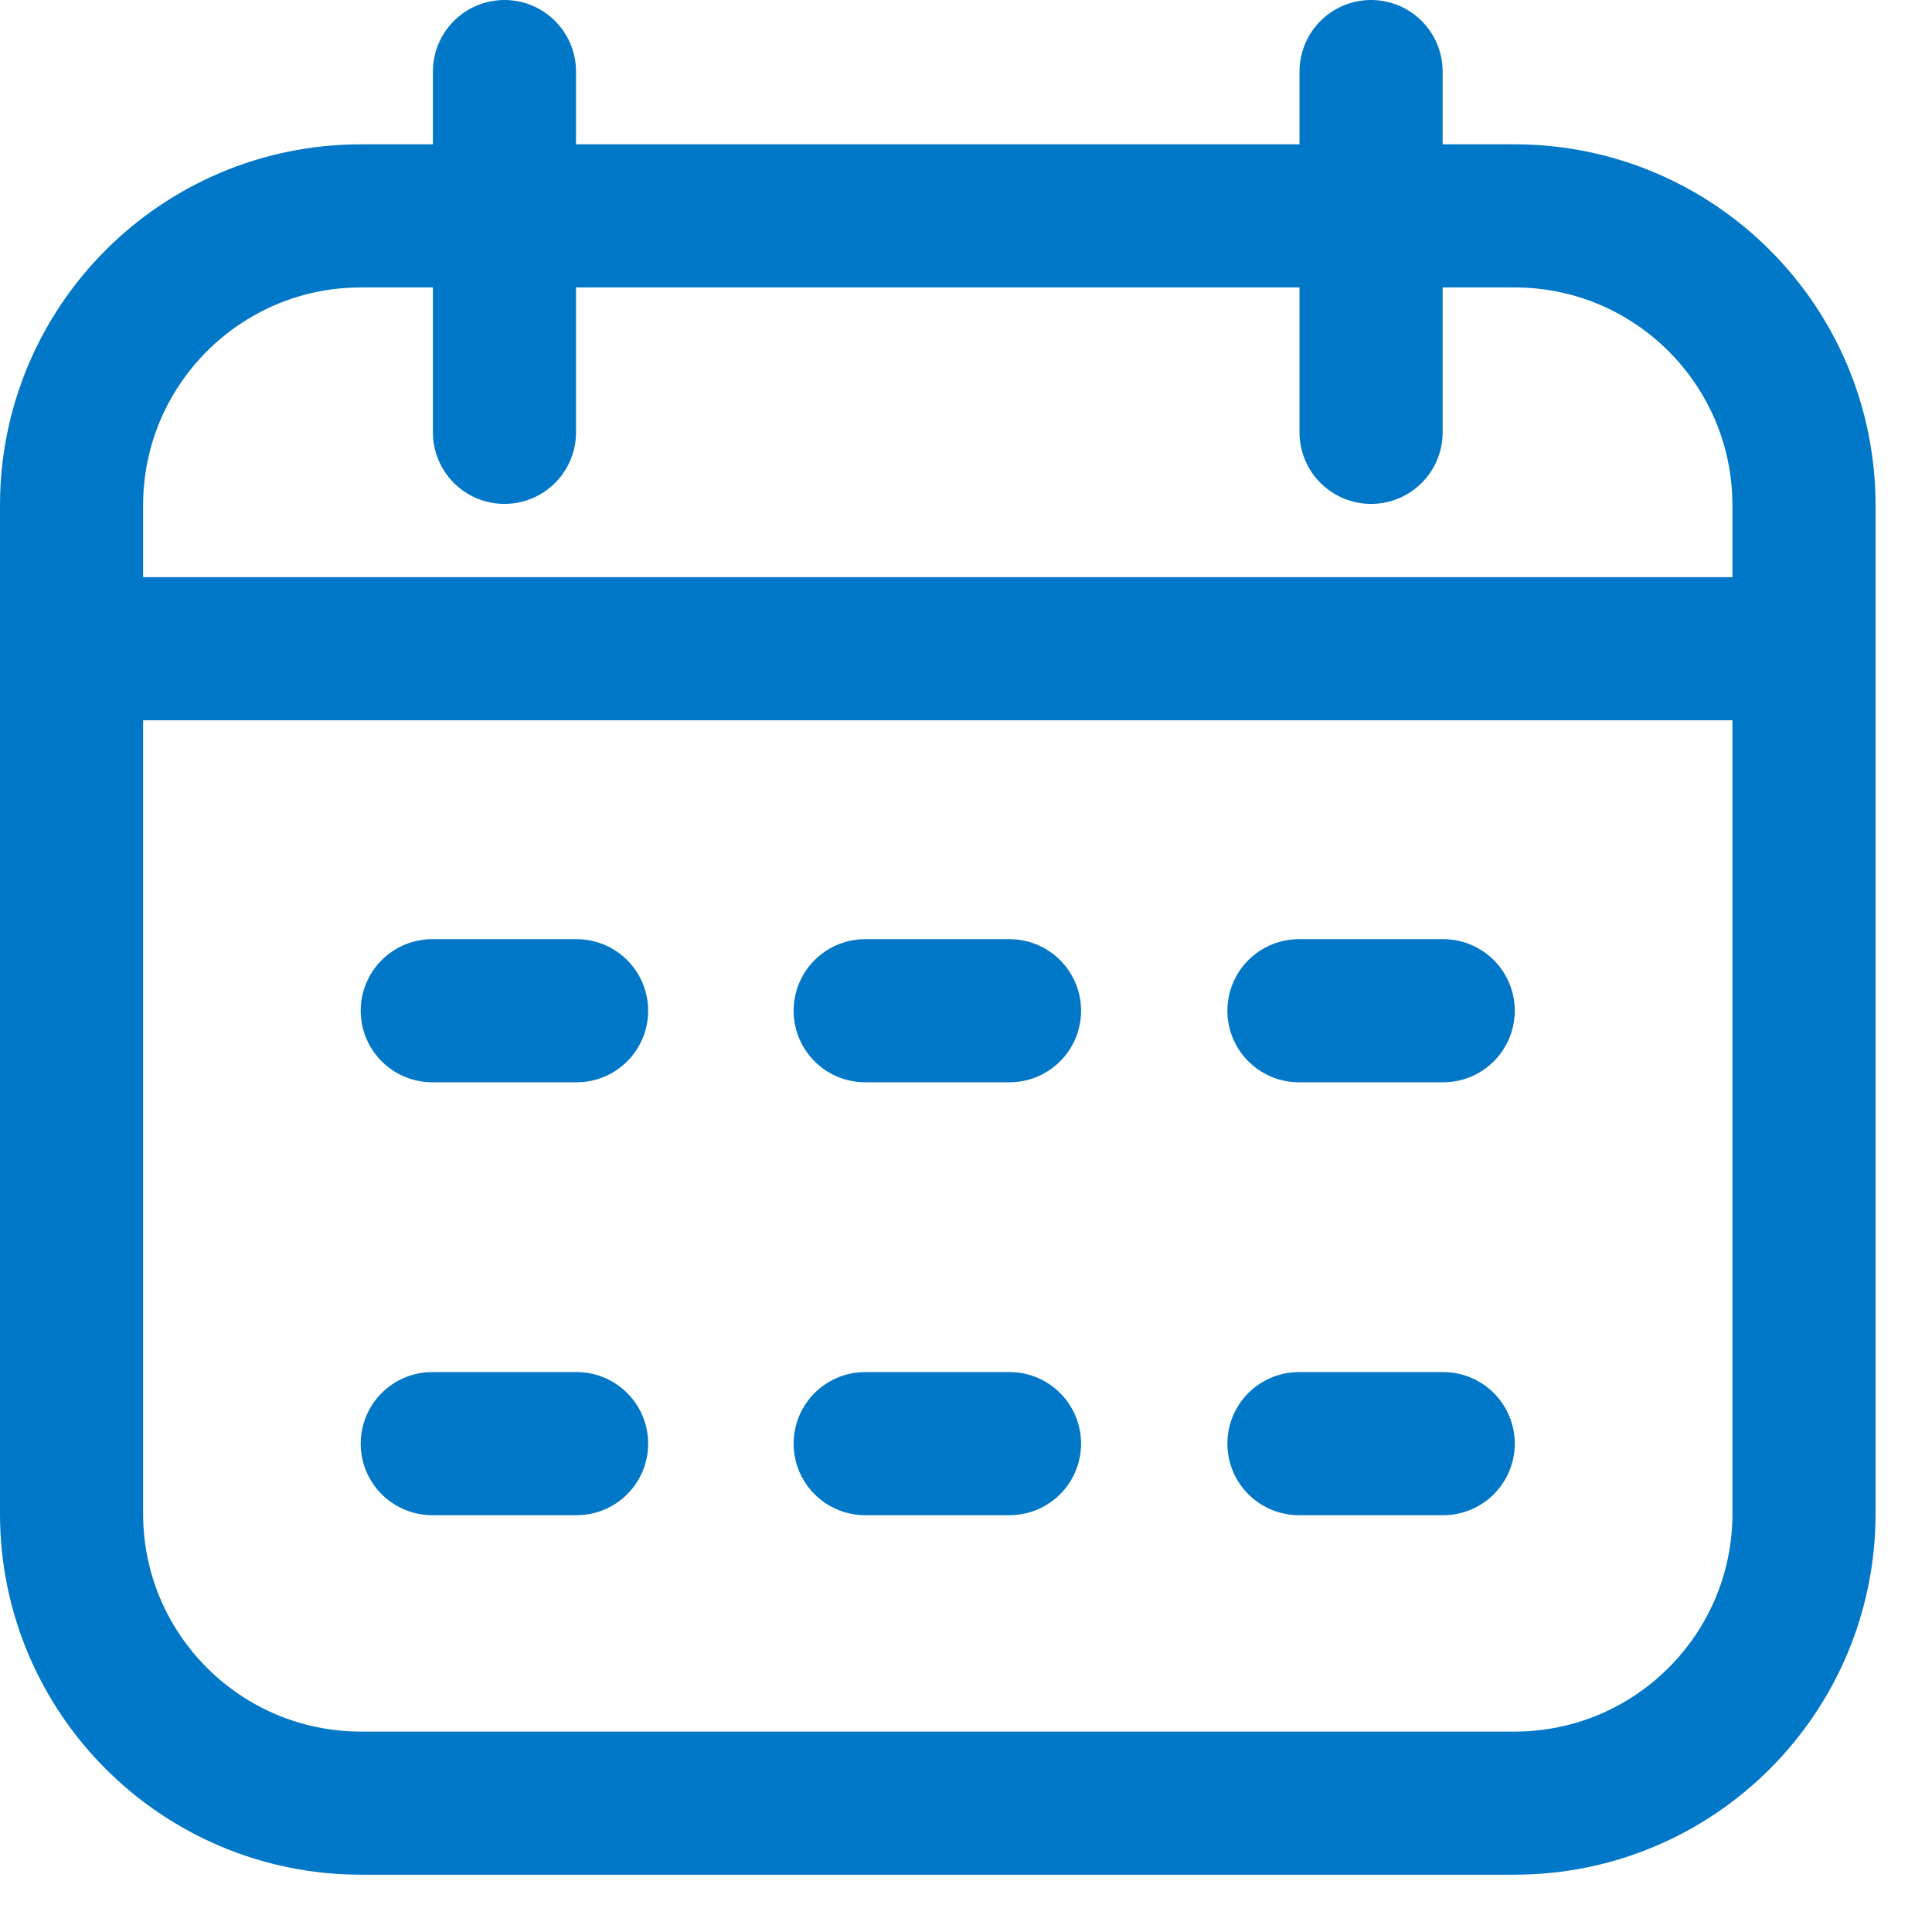
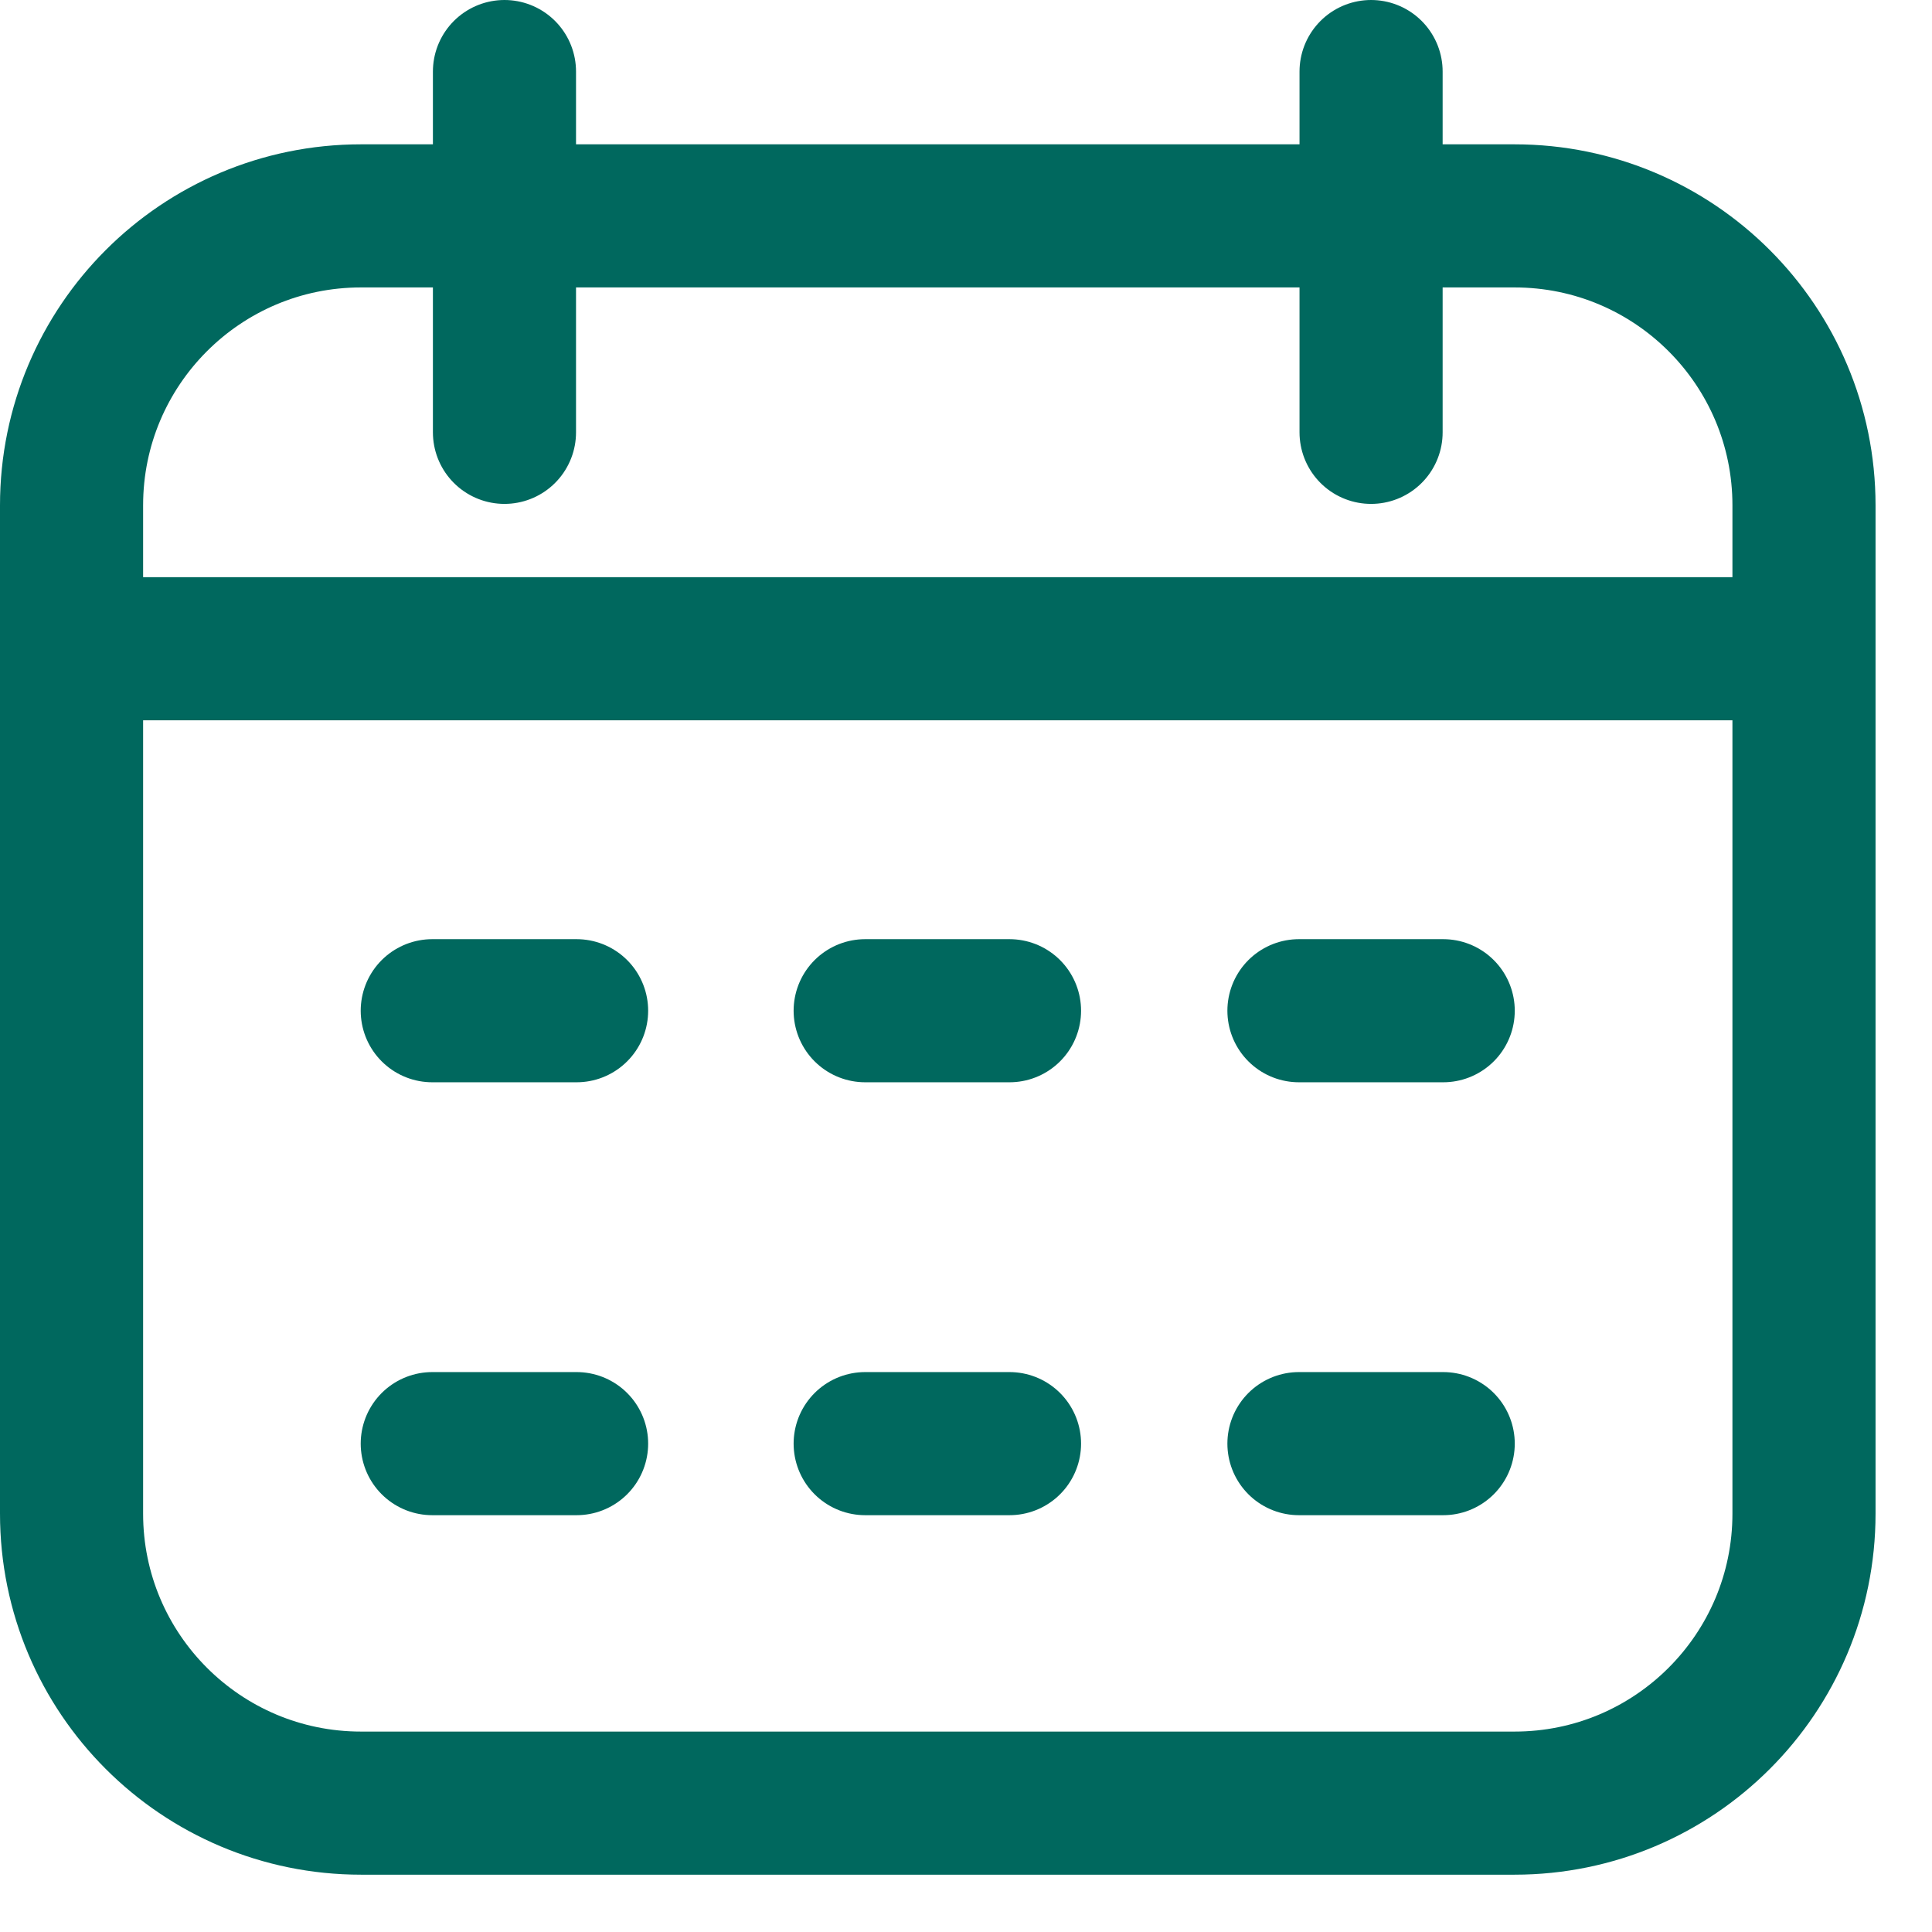
<svg xmlns="http://www.w3.org/2000/svg" width="27" height="27" viewBox="0 0 27 27" fill="none">
-   <path id="Vector" d="M12.091 20.175H14.108M18.153 20.175H20.169M6.041 20.175H8.058M12.091 14.125H14.108M18.153 14.125H20.169M6.041 14.125H8.058M1 9.066H25.211M19.161 6.042V1M7.05 6.042V1M5.045 25.199H21.166C23.4 25.199 25.211 23.388 25.211 21.154V7.062C25.211 4.828 23.4 3.017 21.166 3.017H5.045C2.811 3.017 1 4.828 1 7.062V21.154C1 23.388 2.811 25.199 5.045 25.199Z" stroke="#0077C7" stroke-width="2" stroke-miterlimit="10" stroke-linecap="round" stroke-linejoin="round" />
+   <path id="Vector" d="M12.091 20.175H14.108M18.153 20.175H20.169M6.041 20.175H8.058M12.091 14.125H14.108M18.153 14.125H20.169M6.041 14.125H8.058M1 9.066H25.211M19.161 6.042V1M7.05 6.042V1M5.045 25.199H21.166C23.4 25.199 25.211 23.388 25.211 21.154V7.062C25.211 4.828 23.4 3.017 21.166 3.017H5.045C2.811 3.017 1 4.828 1 7.062V21.154C1 23.388 2.811 25.199 5.045 25.199Z" stroke="#00685e" stroke-width="2" stroke-miterlimit="10" stroke-linecap="round" stroke-linejoin="round" />
</svg>
